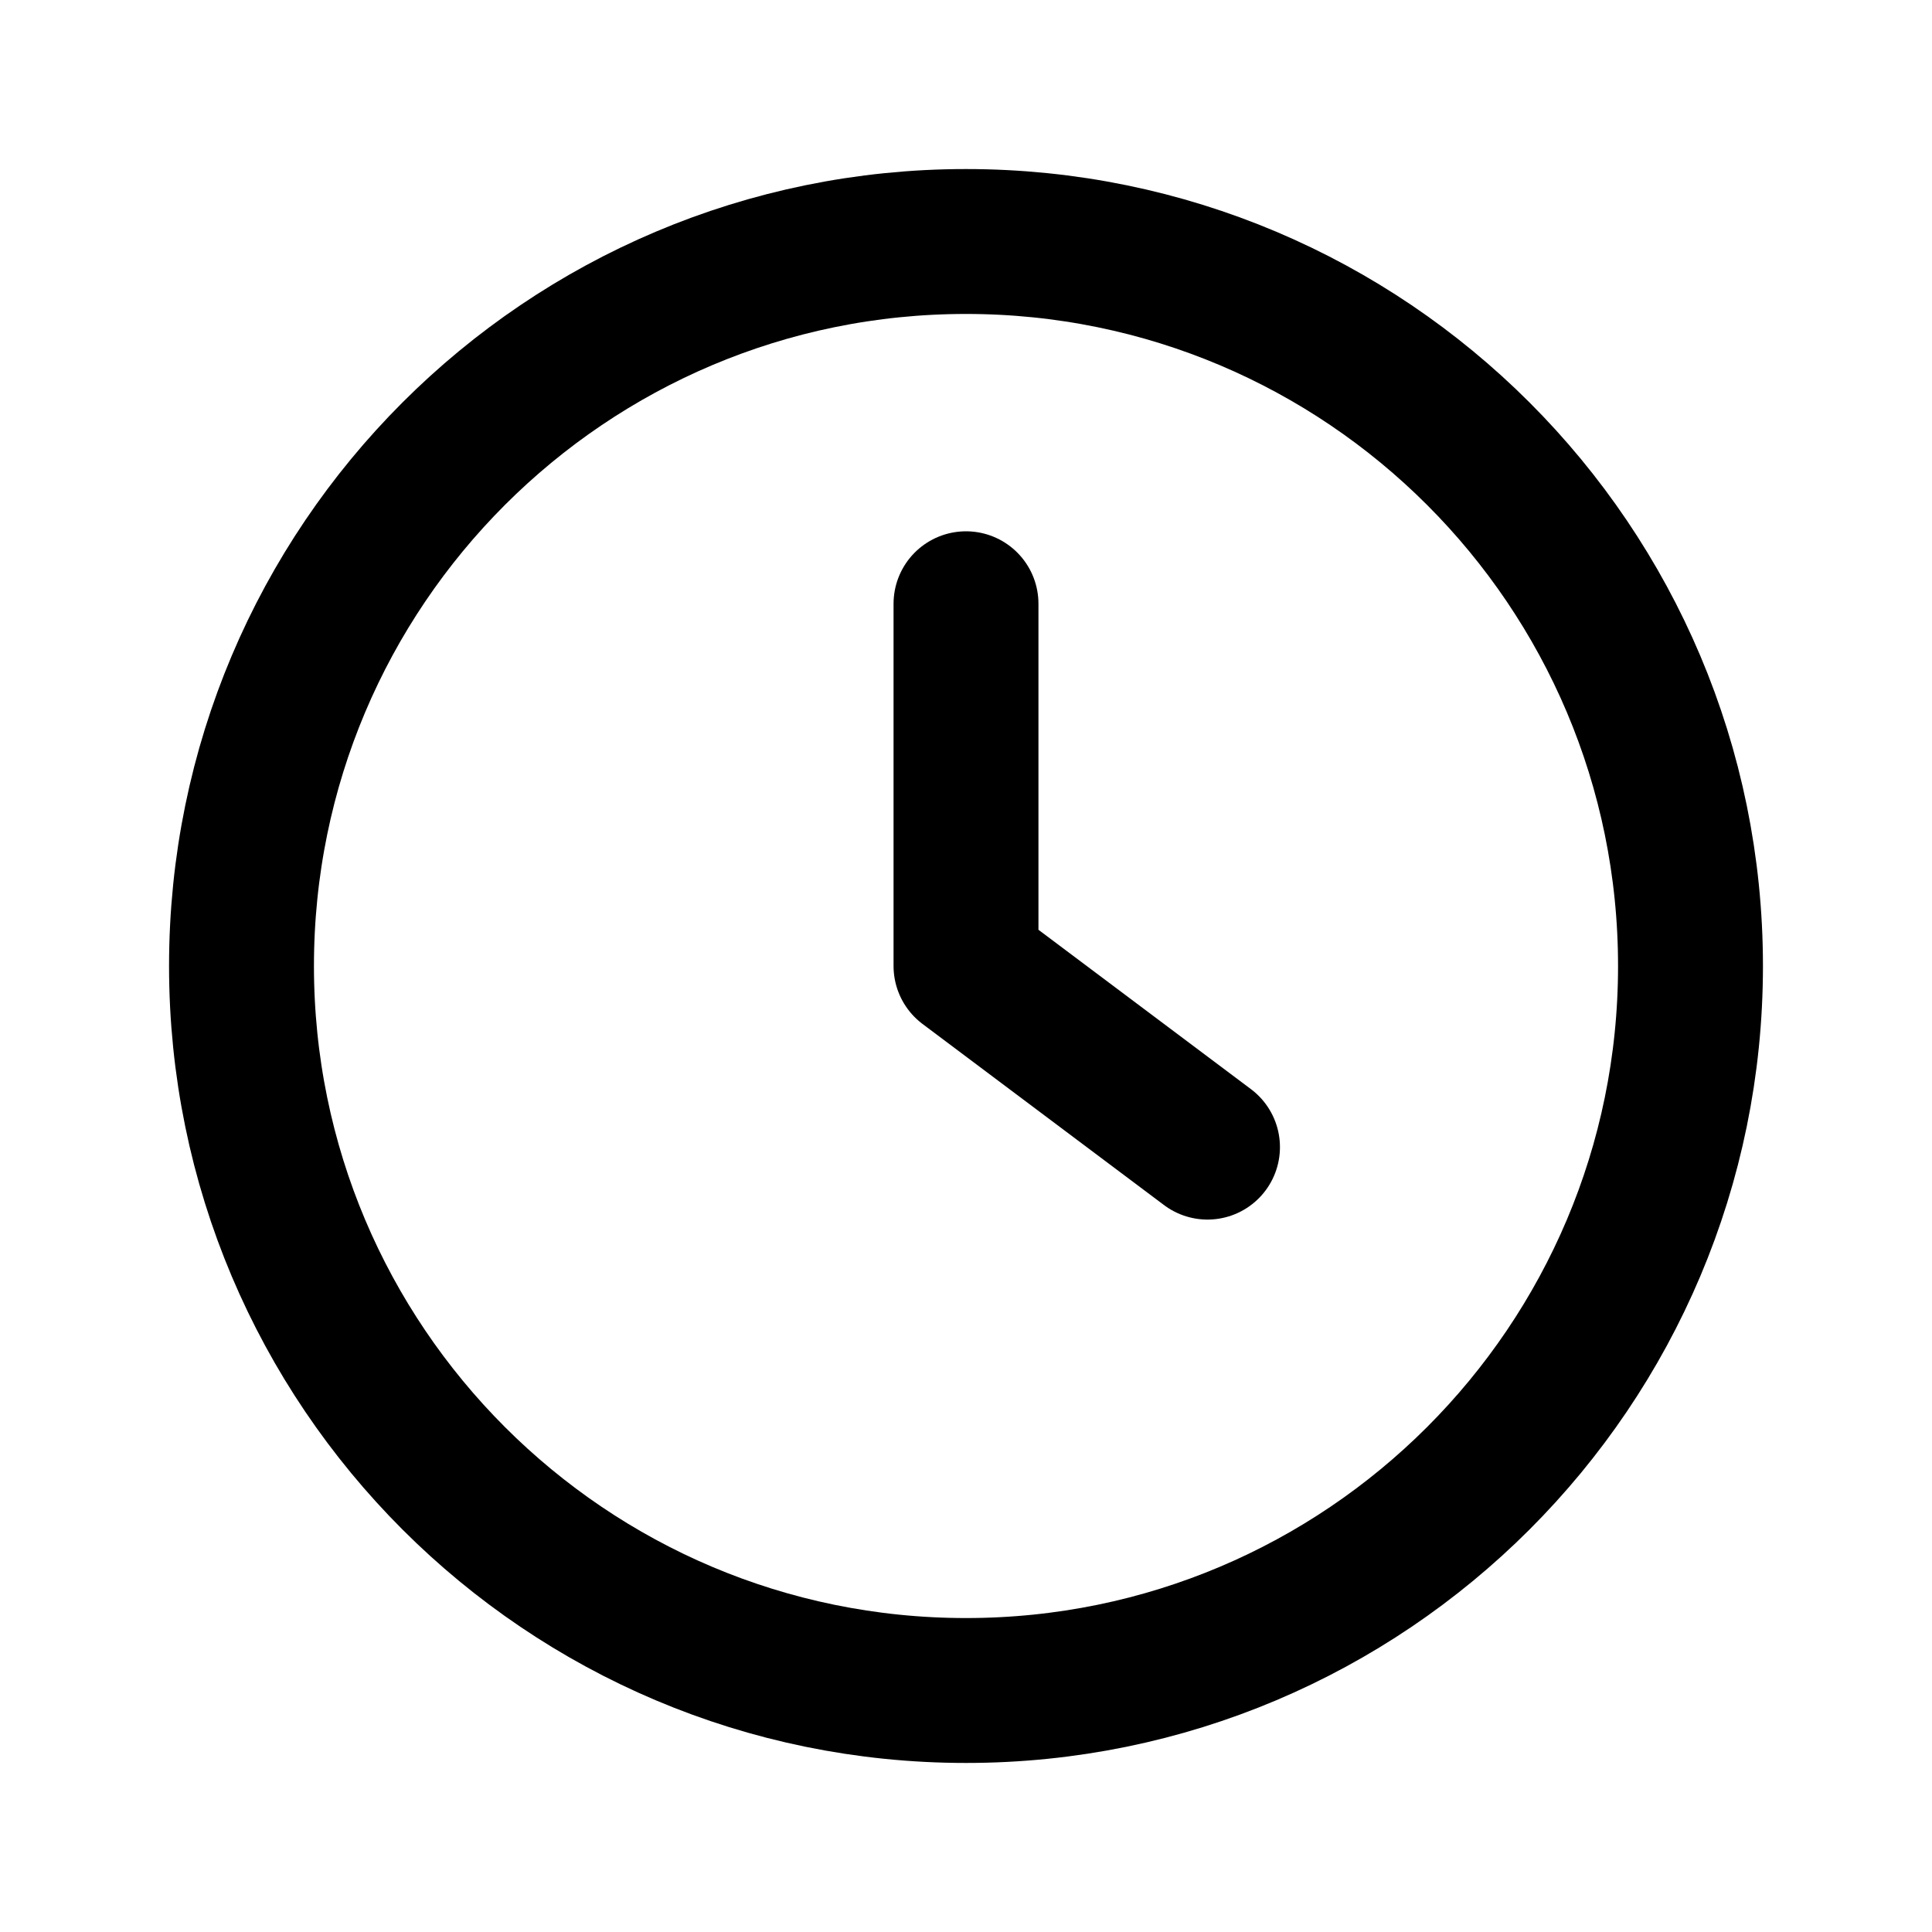
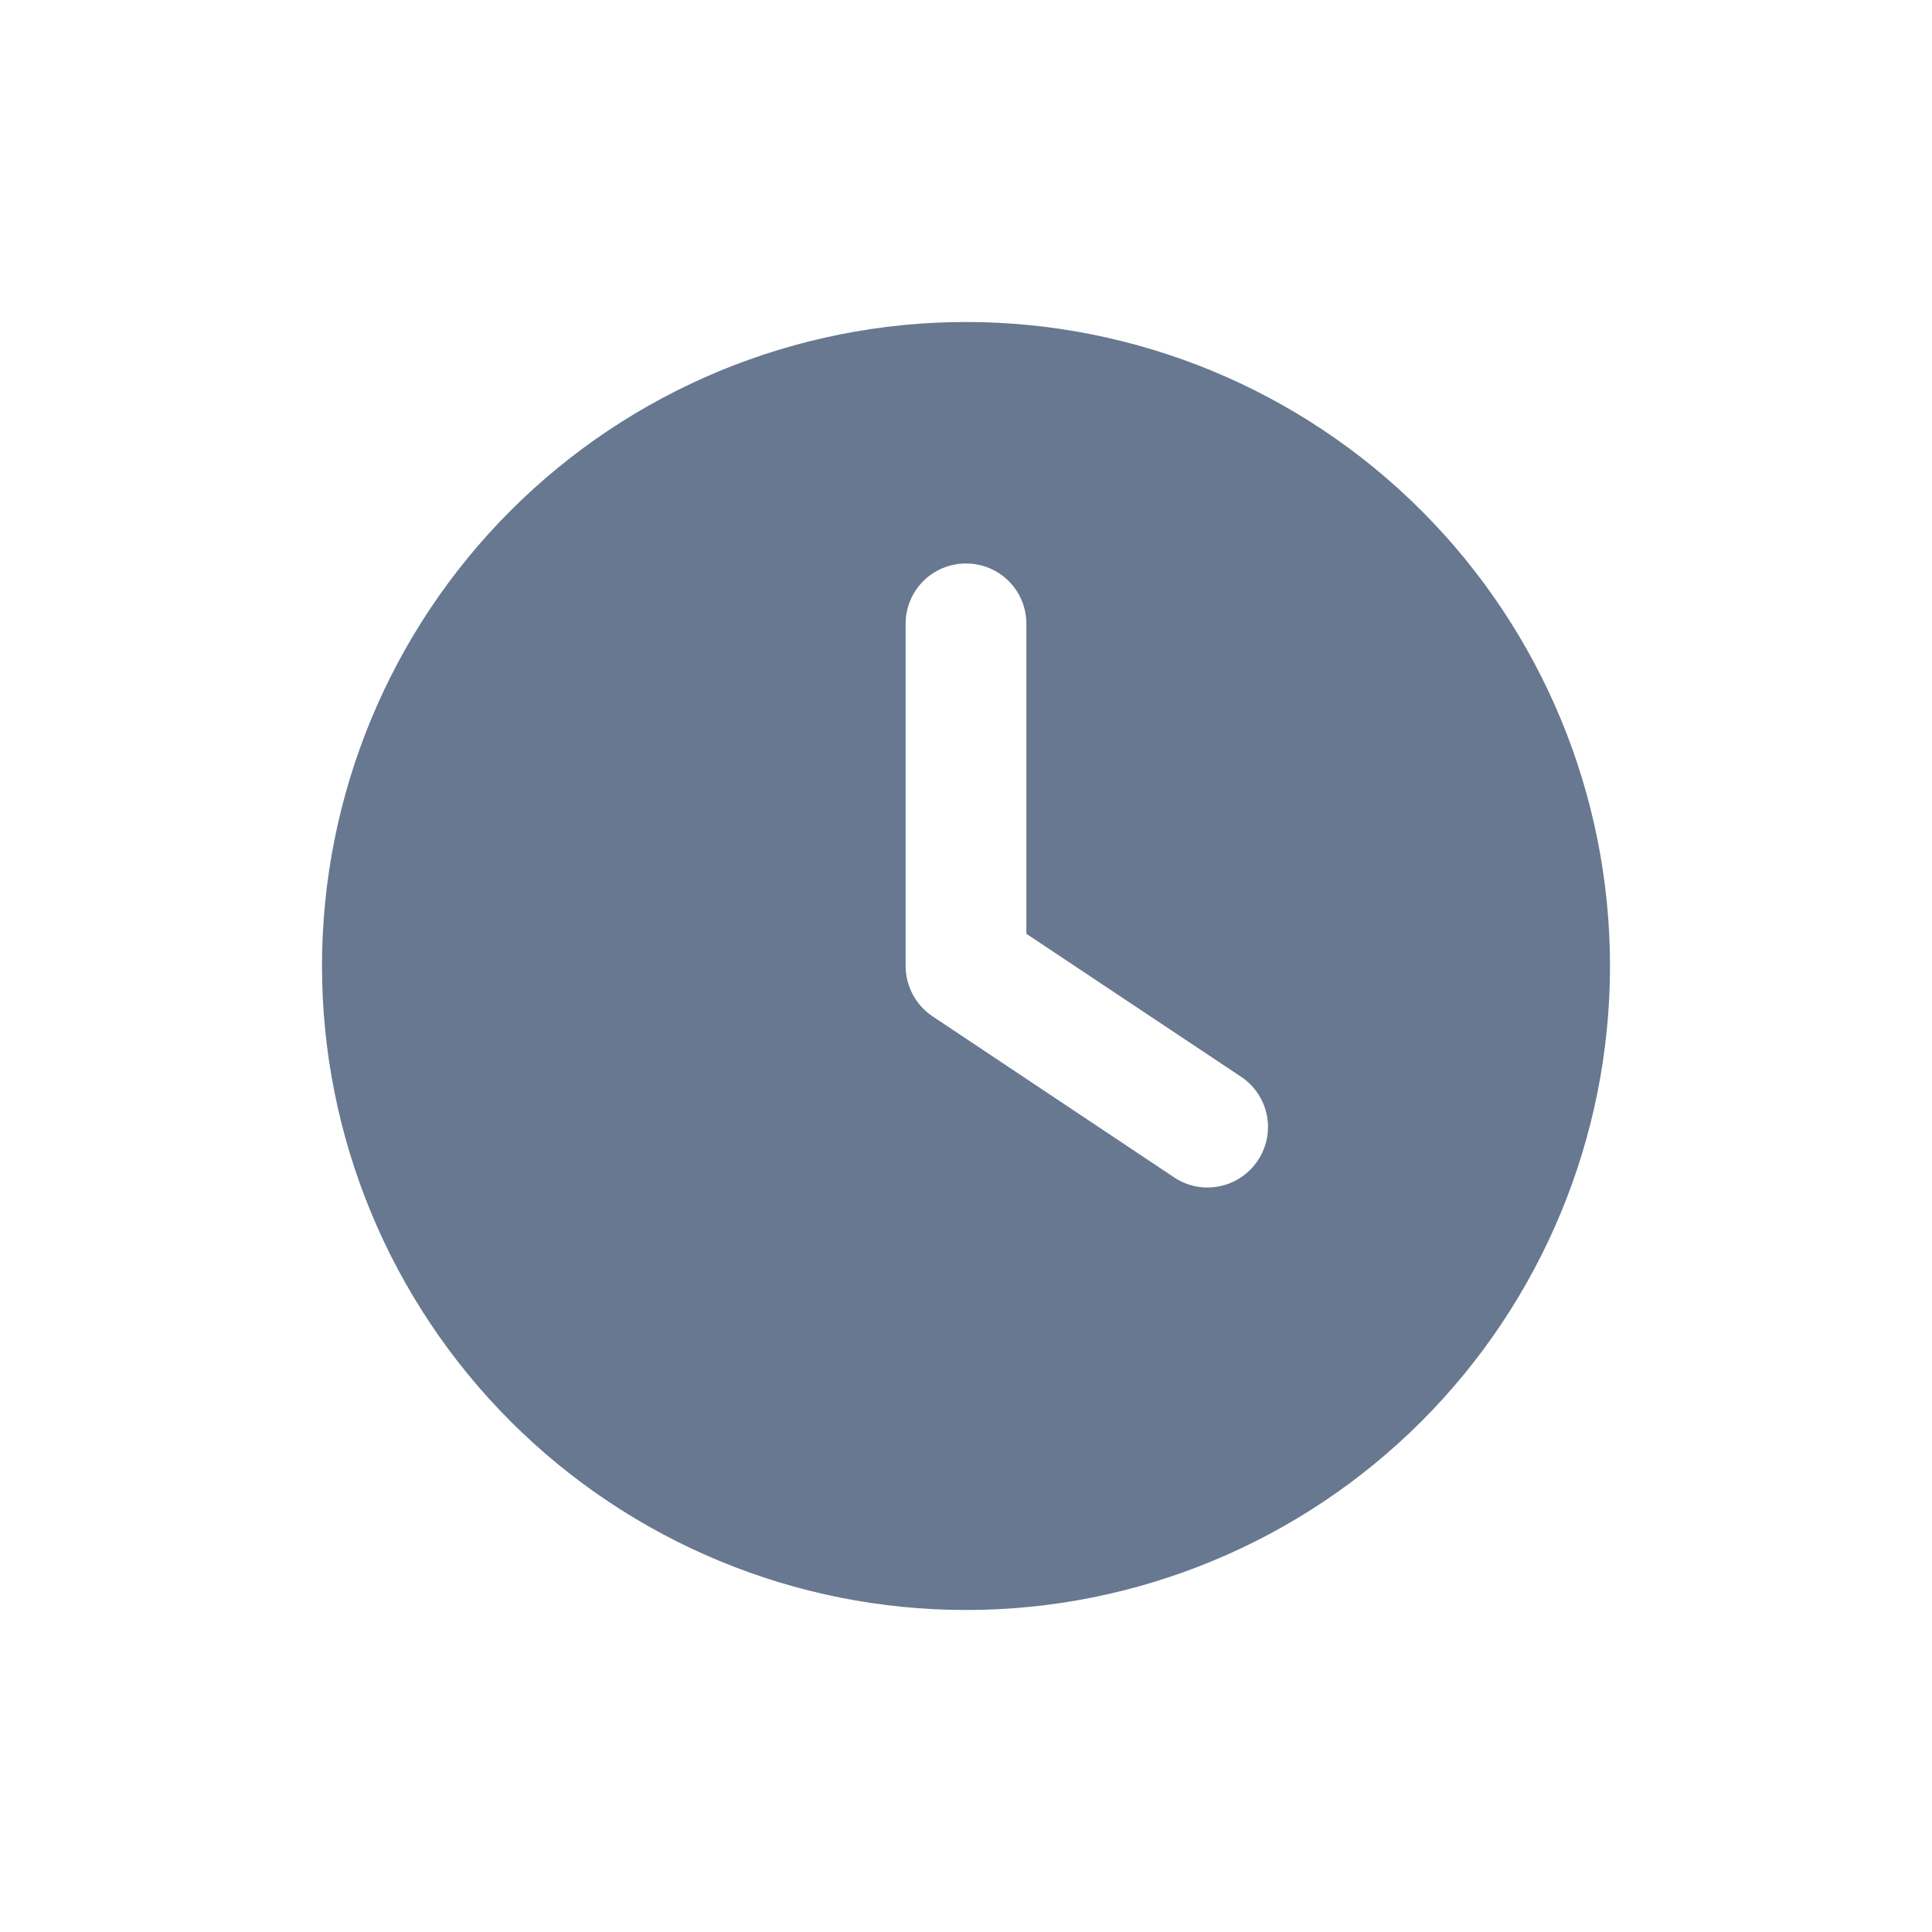
- <svg xmlns="http://www.w3.org/2000/svg" width="16" height="16" viewBox="0 0 16 16" fill="none">
-   <circle cx="8" cy="8" r="6" stroke="currentColor" stroke-width="1.2" />
-   <path d="M8 5V8L10 9.5" stroke="currentColor" stroke-width="1.2" stroke-linecap="round" stroke-linejoin="round" />
+ <svg xmlns="http://www.w3.org/2000/svg" width="24" height="24" viewBox="0 0 24 24" fill="none">
+   <path d="M12 4C14.122 4 16.157 4.843 17.657 6.343C19.157 7.843 20 9.878 20 12C20 14.122 19.157 16.157 17.657 17.657C16.157 19.157 14.122 20 12 20C9.878 20 7.843 19.157 6.343 17.657C4.843 16.157 4 14.122 4 12C4 9.878 4.843 7.843 6.343 6.343C7.843 4.843 9.878 4 12 4ZM11.25 7.75V12C11.25 12.25 11.375 12.484 11.584 12.625L14.584 14.625C14.928 14.856 15.394 14.762 15.625 14.416C15.856 14.069 15.762 13.606 15.416 13.375L12.75 11.6V7.75C12.75 7.334 12.416 7 12 7C11.584 7 11.25 7.334 11.25 7.75Z" fill="#677890" />
</svg>
